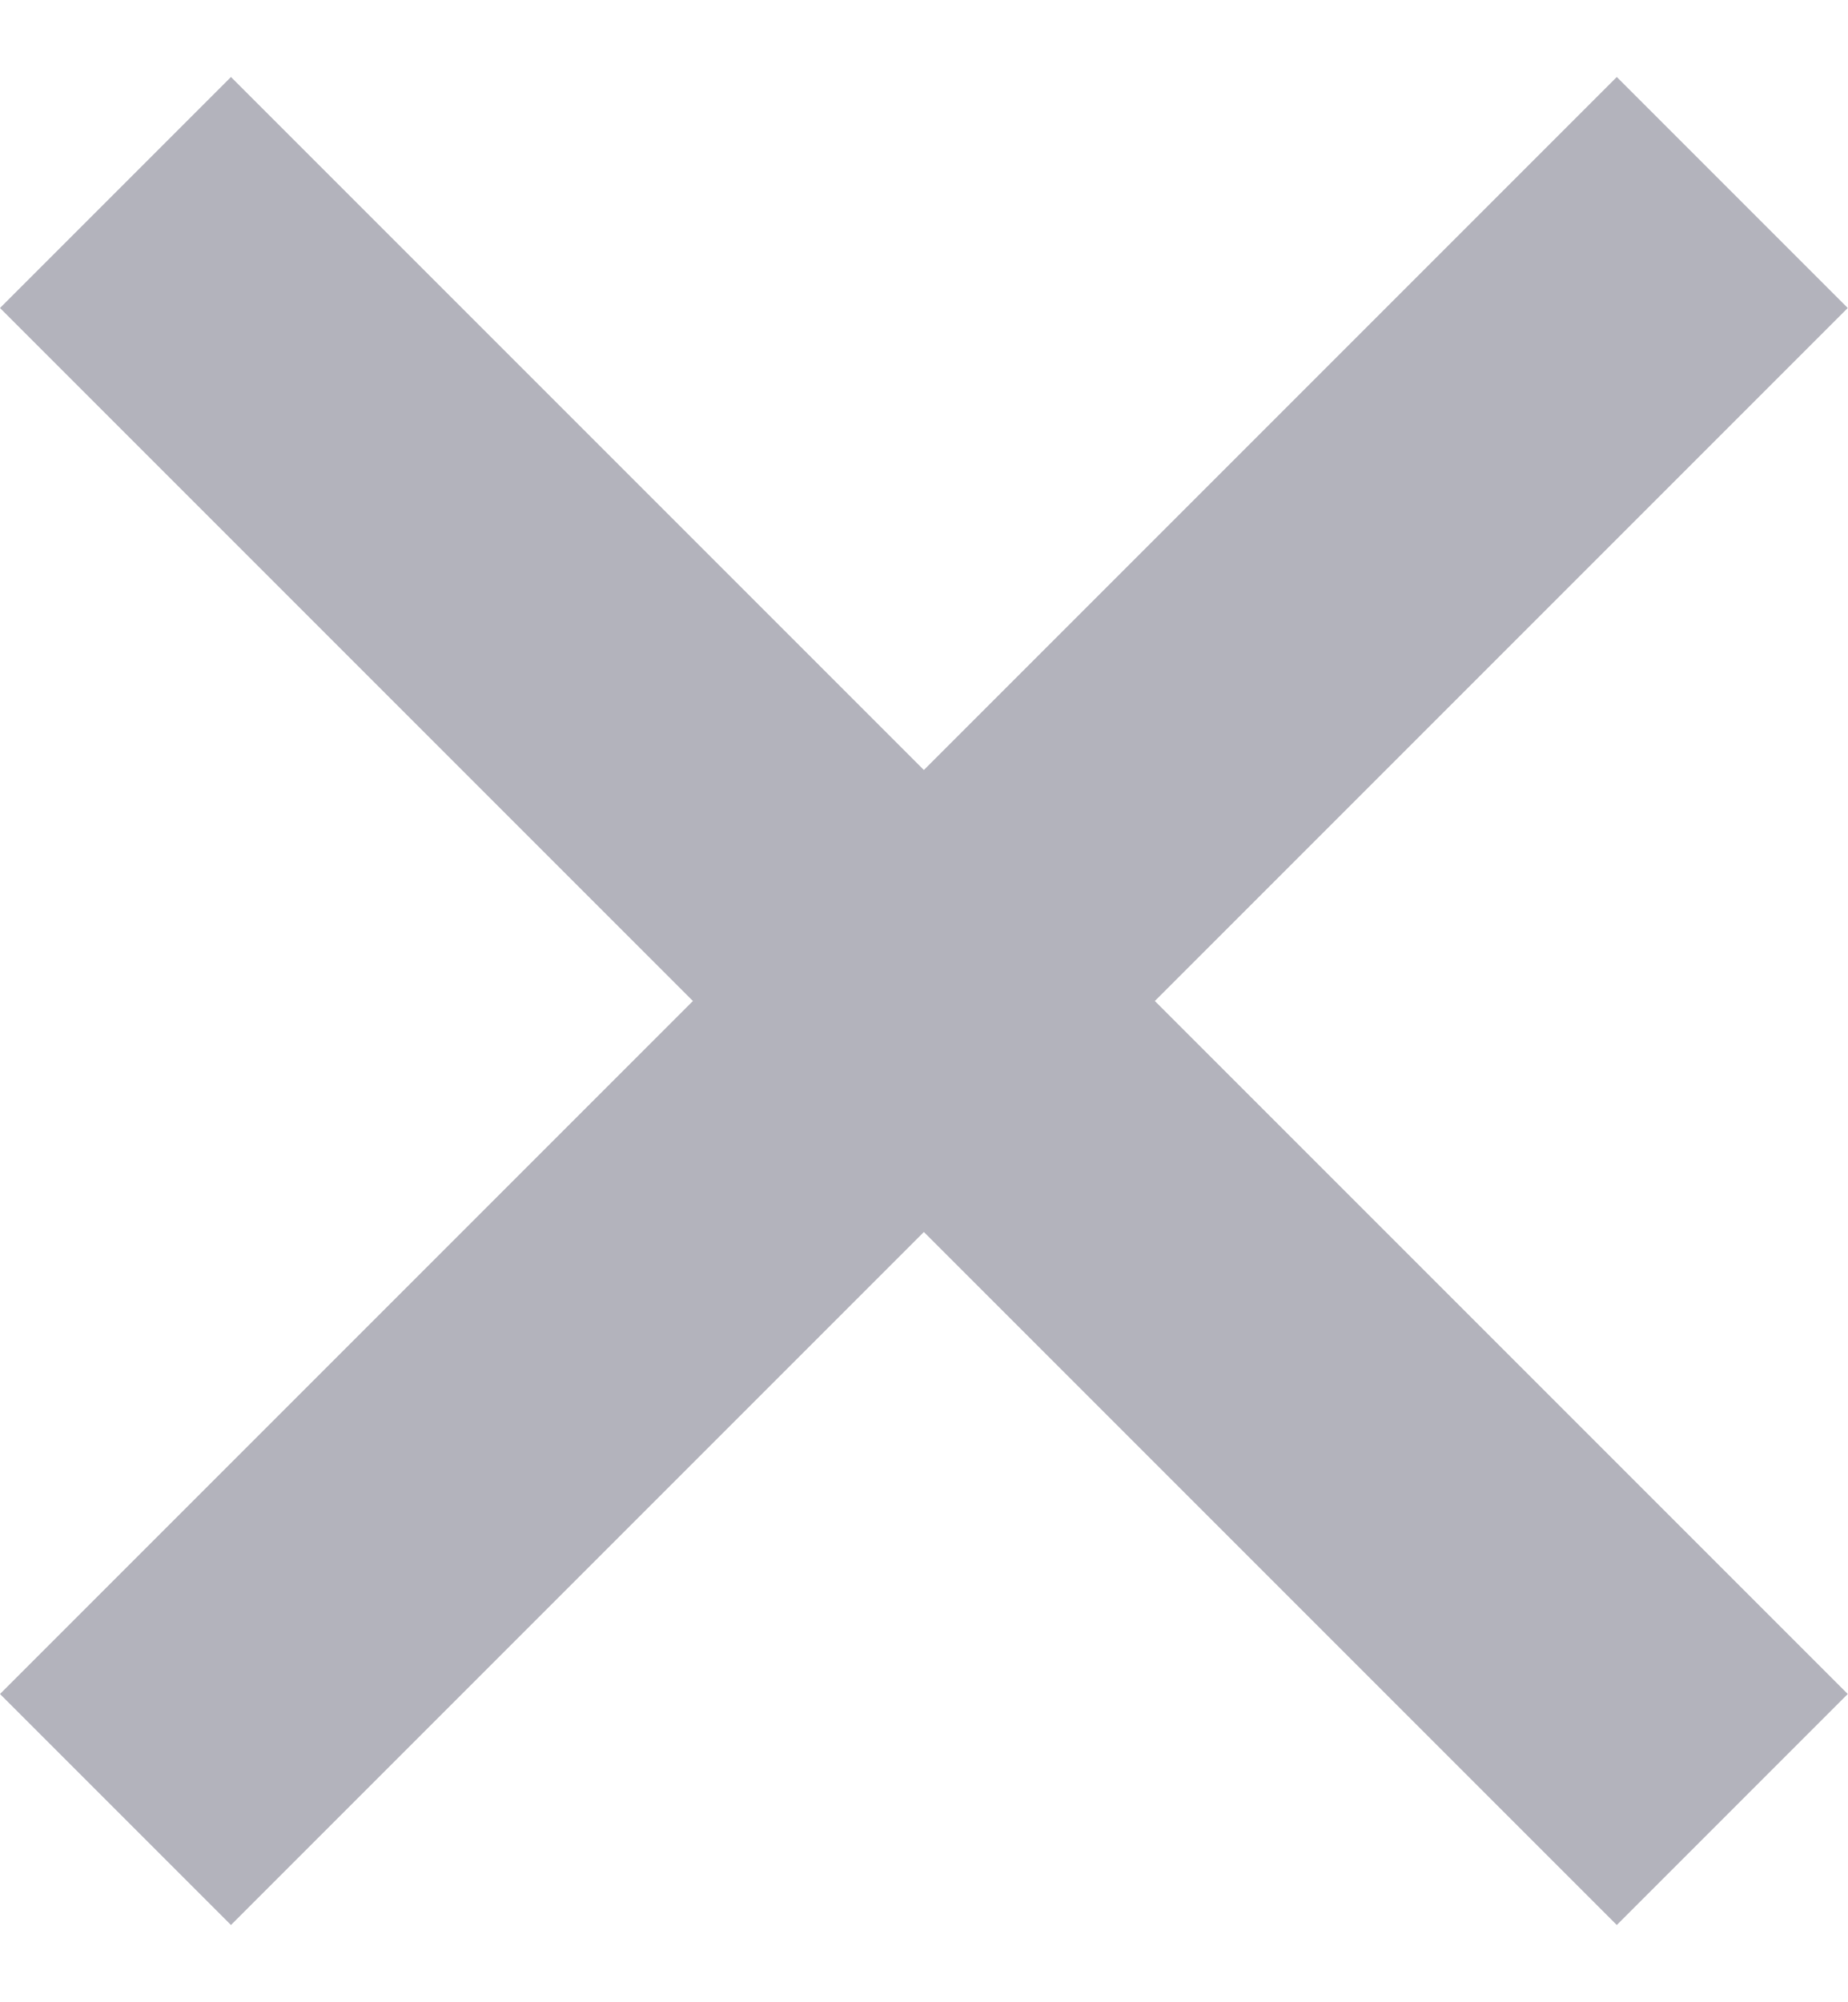
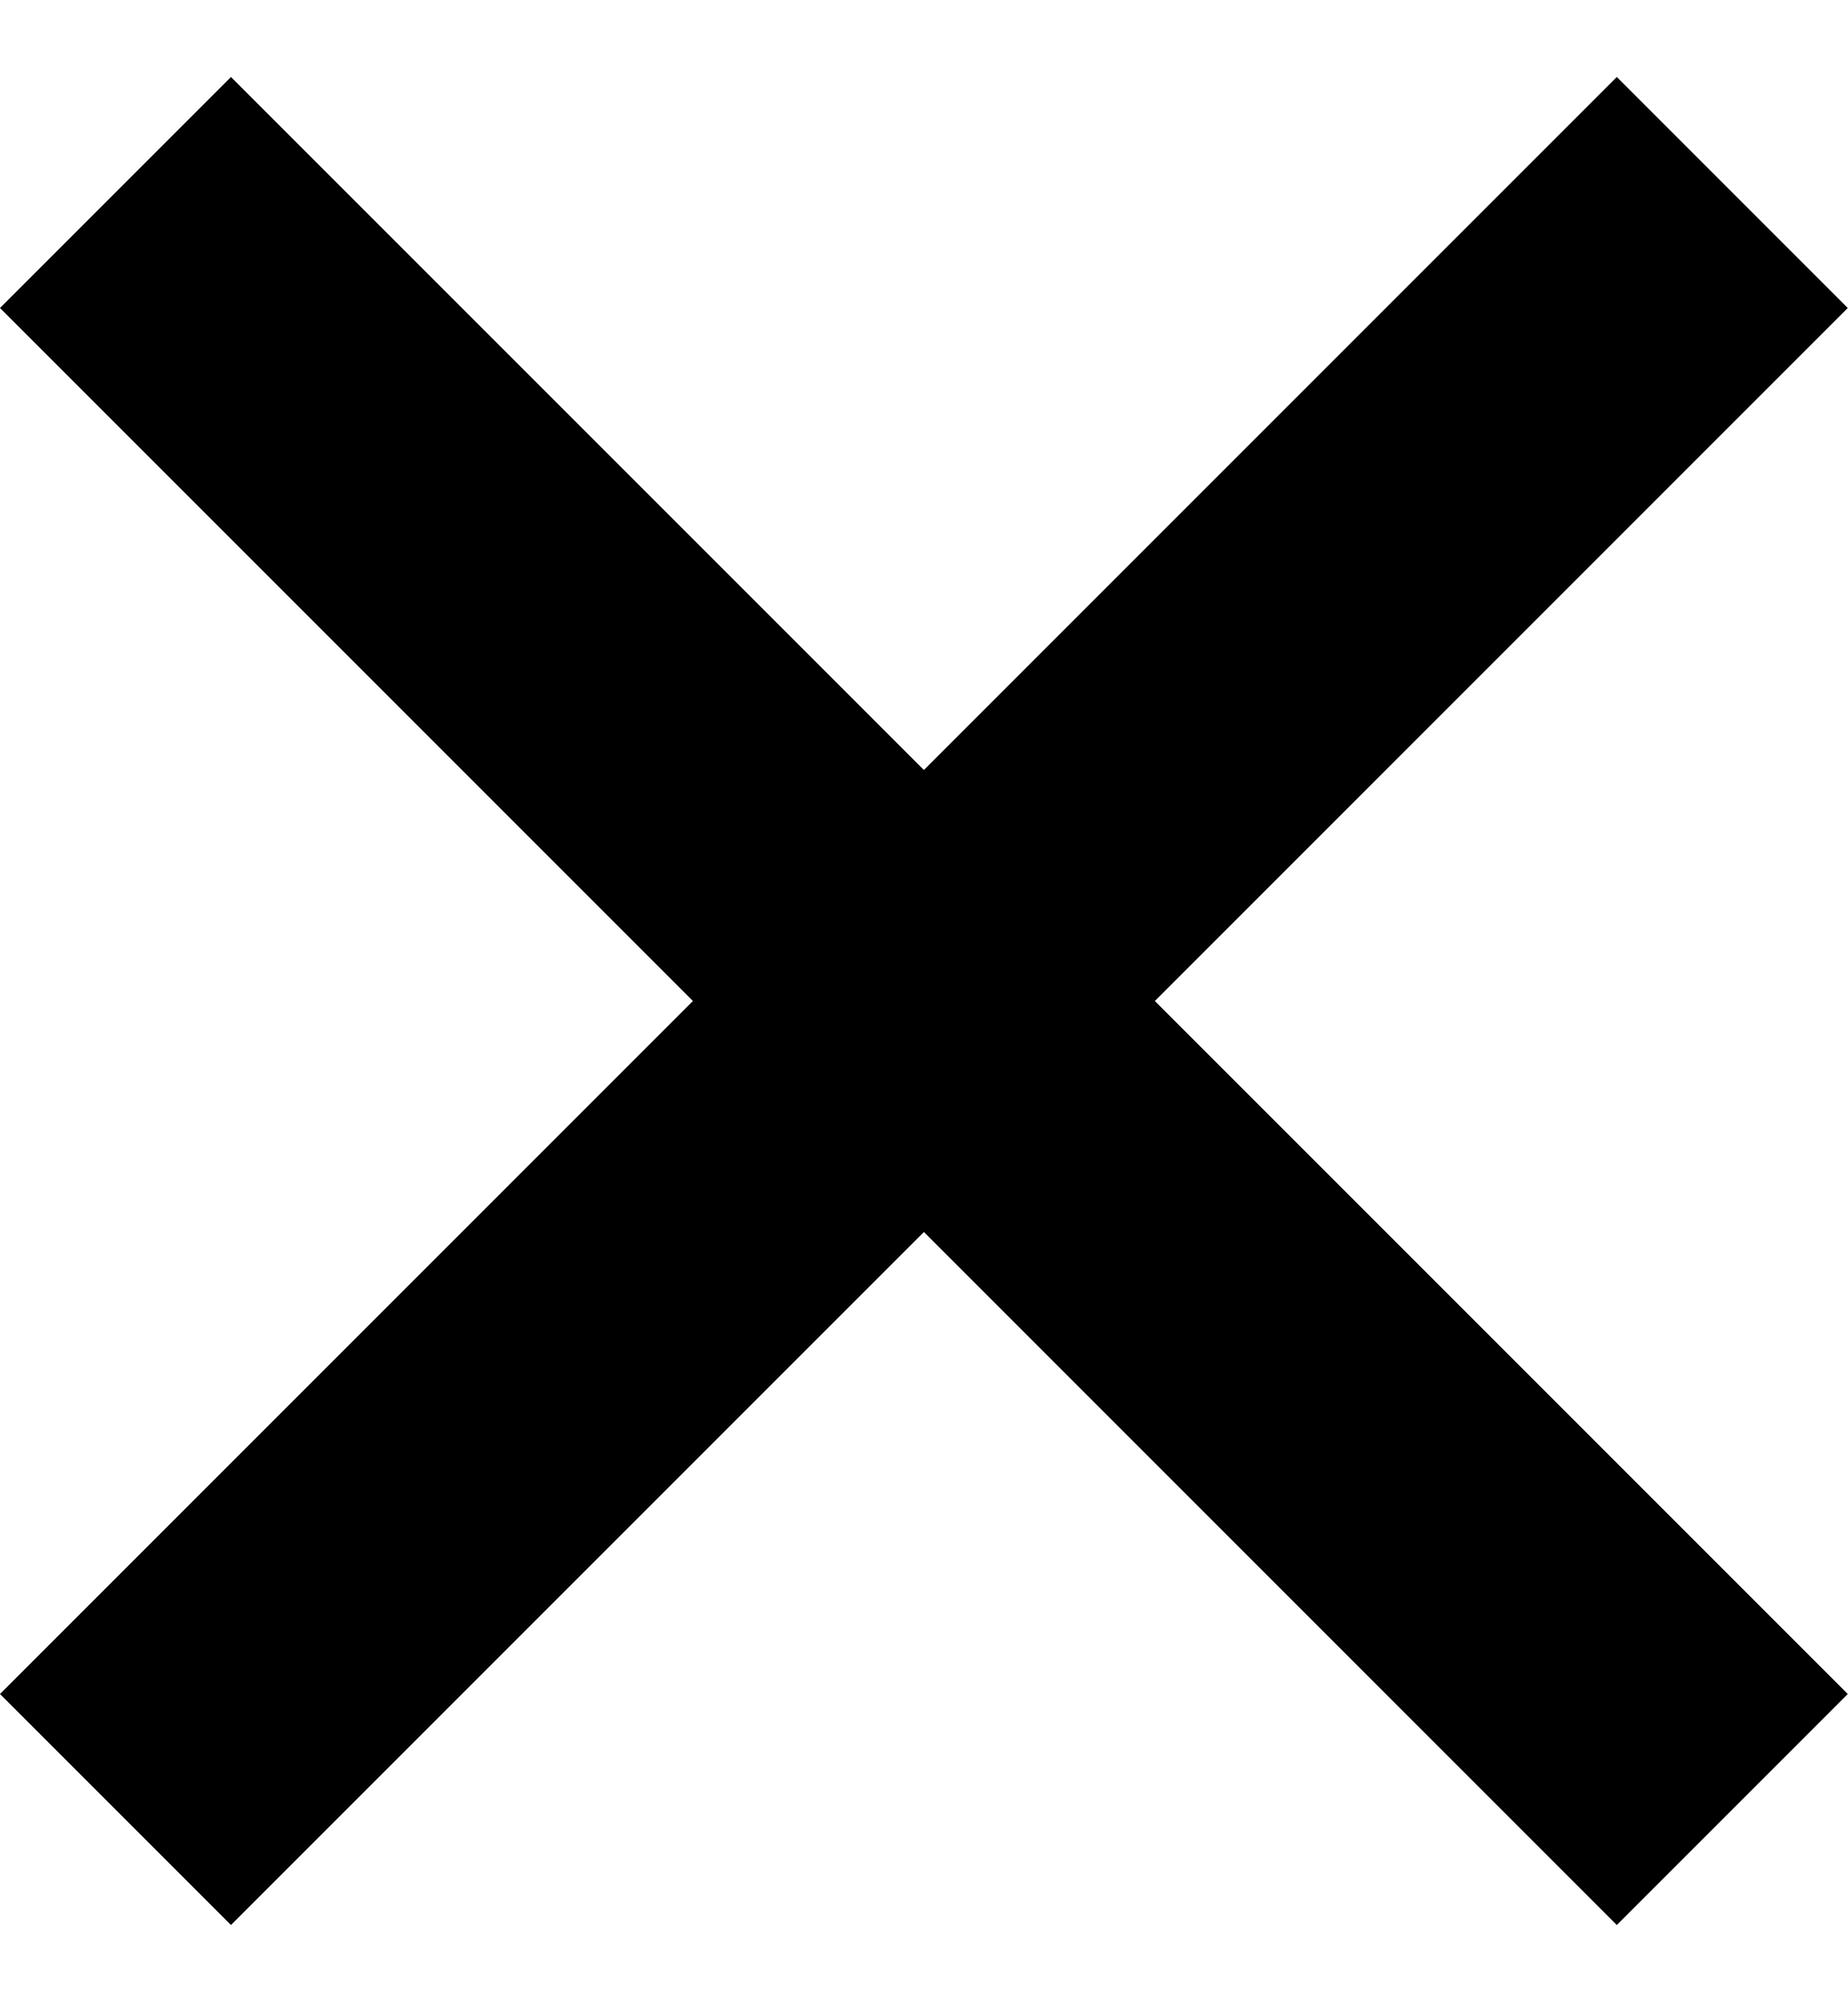
- <svg xmlns="http://www.w3.org/2000/svg" width="12" height="13" viewBox="0 0 12 13" fill="none">
-   <path fill-rule="evenodd" clip-rule="evenodd" d="M6 5L1.5 0.5L0 2L4.5 6.5L0 11L1.5 12.5L6 8L10.5 12.5L12 11L7.5 6.5L12 2L10.5 0.5L6 5Z" fill="#B3B3BC" />
+ <svg xmlns="http://www.w3.org/2000/svg" width="12" height="13" viewBox="0 0 12 13" fill="">
+   <path fill-rule="evenodd" clip-rule="evenodd" d="M6 5L1.5 0.5L0 2L4.5 6.5L0 11L1.5 12.5L6 8L10.5 12.5L12 11L7.5 6.5L12 2L10.5 0.5L6 5Z" fill="" />
</svg>
